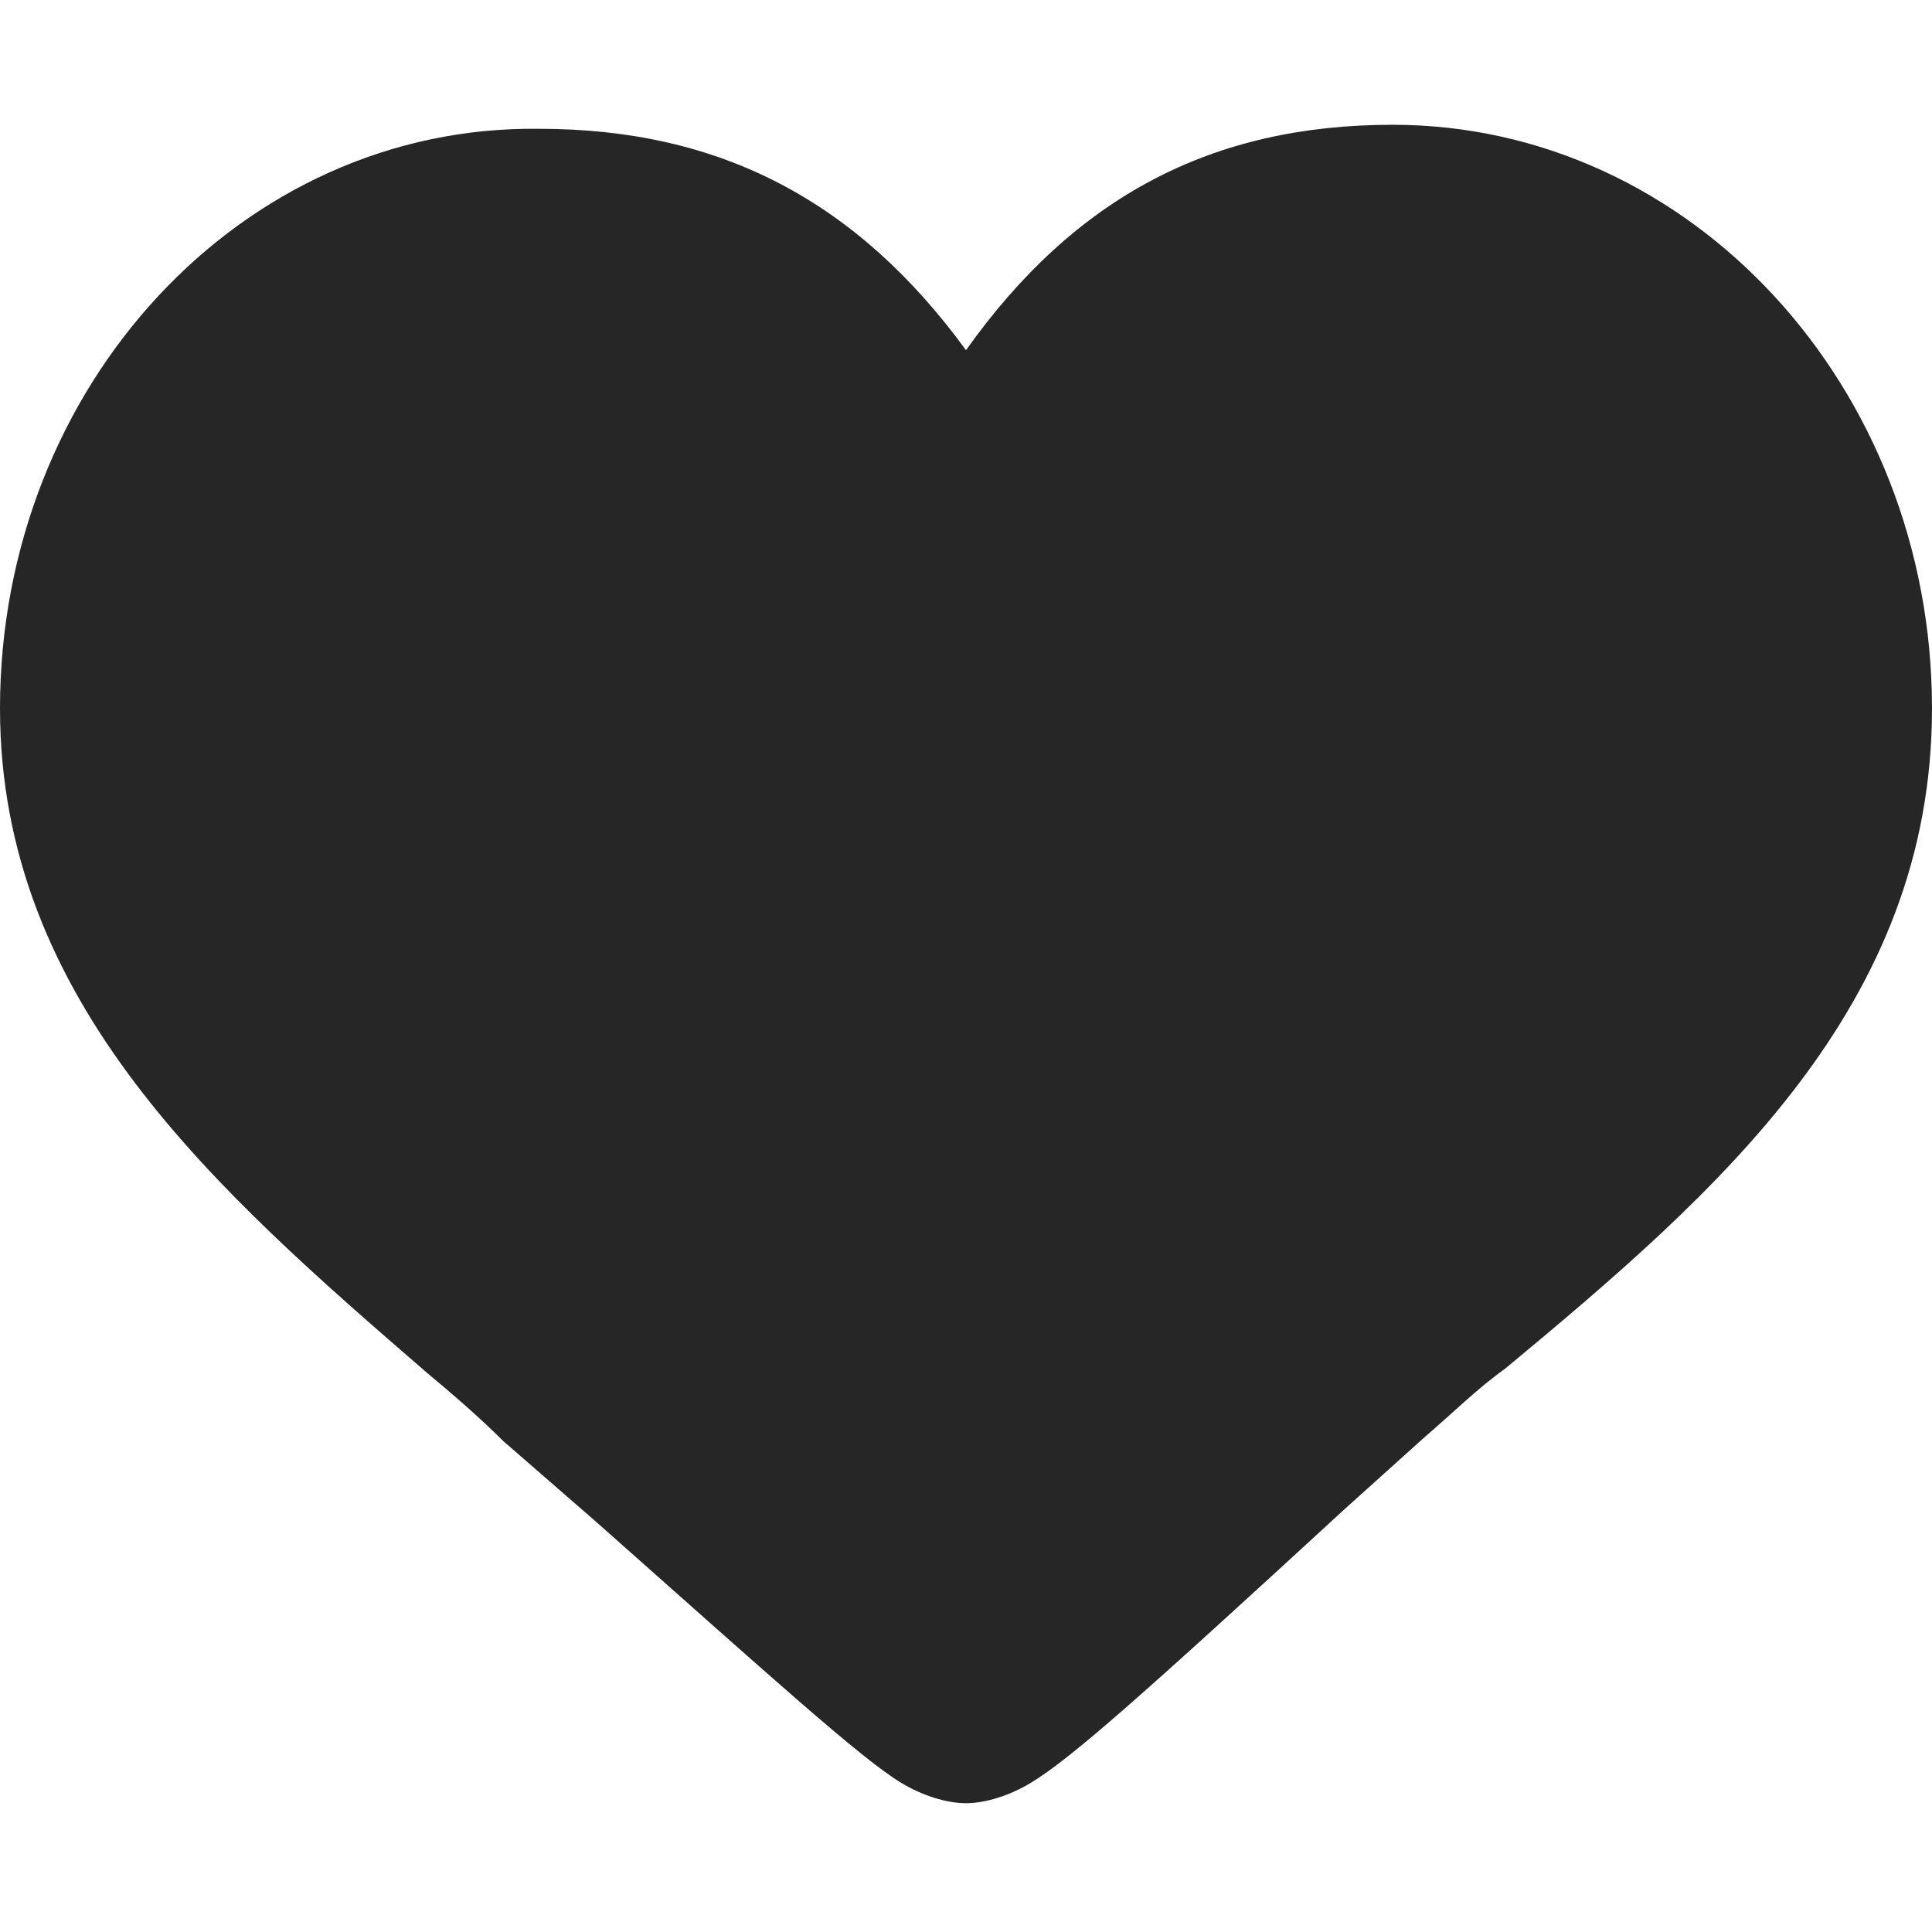
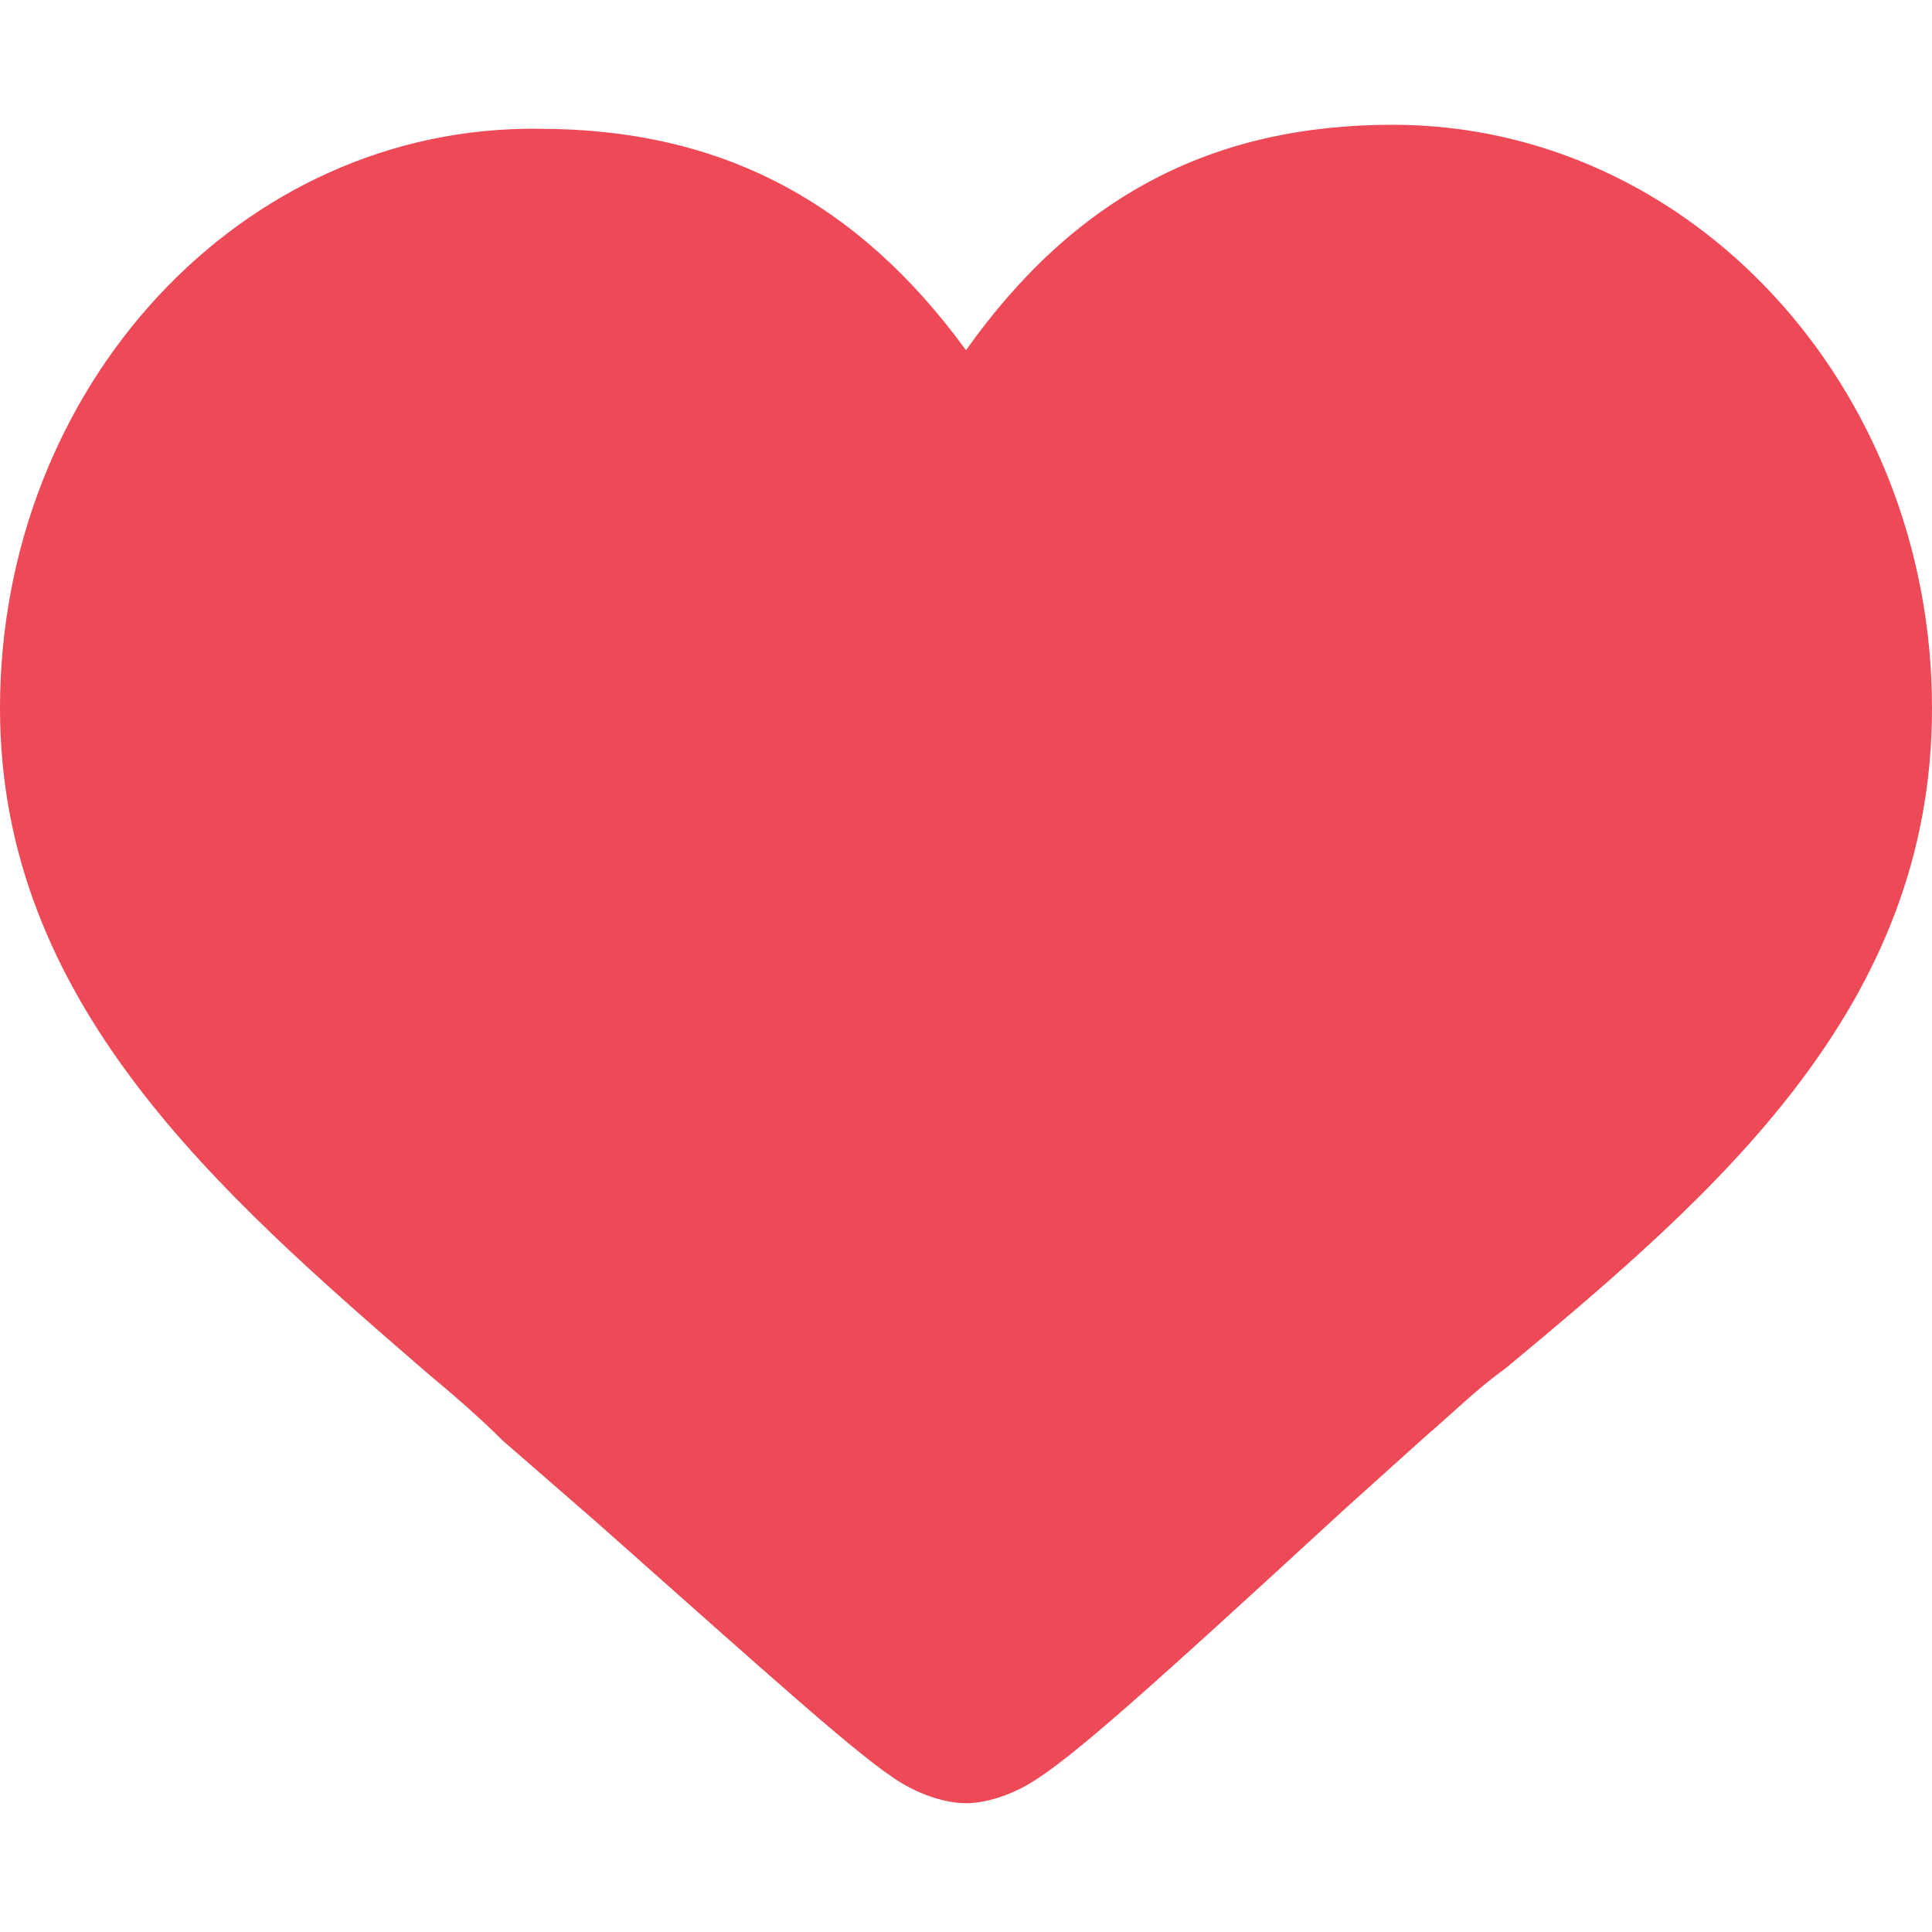
<svg xmlns="http://www.w3.org/2000/svg" aria-label="Hareket Akışı" height="22" viewBox="0 0 48 48" width="22">
-   <path fill="#262626" d="M34.6 3.1c-4.5 0-7.9 1.8-10.6 5.6-2.7-3.7-6.1-5.5-10.6-5.5C6 3.1 0 9.6 0 17.6c0 7.3 5.4 12 10.6 16.5.6.5 1.3 1.1 1.9 1.7l2.3 2c4.4 3.9 6.6 5.9 7.6 6.5.5.3 1.1.5 1.6.5s1.1-.2 1.6-.5c1-.6 2.8-2.2 7.8-6.8l2-1.8c.7-.6 1.3-1.2 2-1.7C42.7 29.6 48 25 48 17.6c0-8-6-14.5-13.4-14.5z" />
+   <path fill="#ed4956" d="M34.6 3.1c-4.5 0-7.9 1.8-10.6 5.6-2.7-3.7-6.1-5.5-10.6-5.5C6 3.1 0 9.6 0 17.6c0 7.3 5.4 12 10.6 16.5.6.5 1.3 1.1 1.9 1.7l2.3 2c4.4 3.9 6.6 5.9 7.6 6.5.5.3 1.1.5 1.6.5s1.1-.2 1.6-.5c1-.6 2.8-2.2 7.8-6.8l2-1.8c.7-.6 1.3-1.2 2-1.7C42.7 29.6 48 25 48 17.6c0-8-6-14.5-13.4-14.5z" />
</svg>
